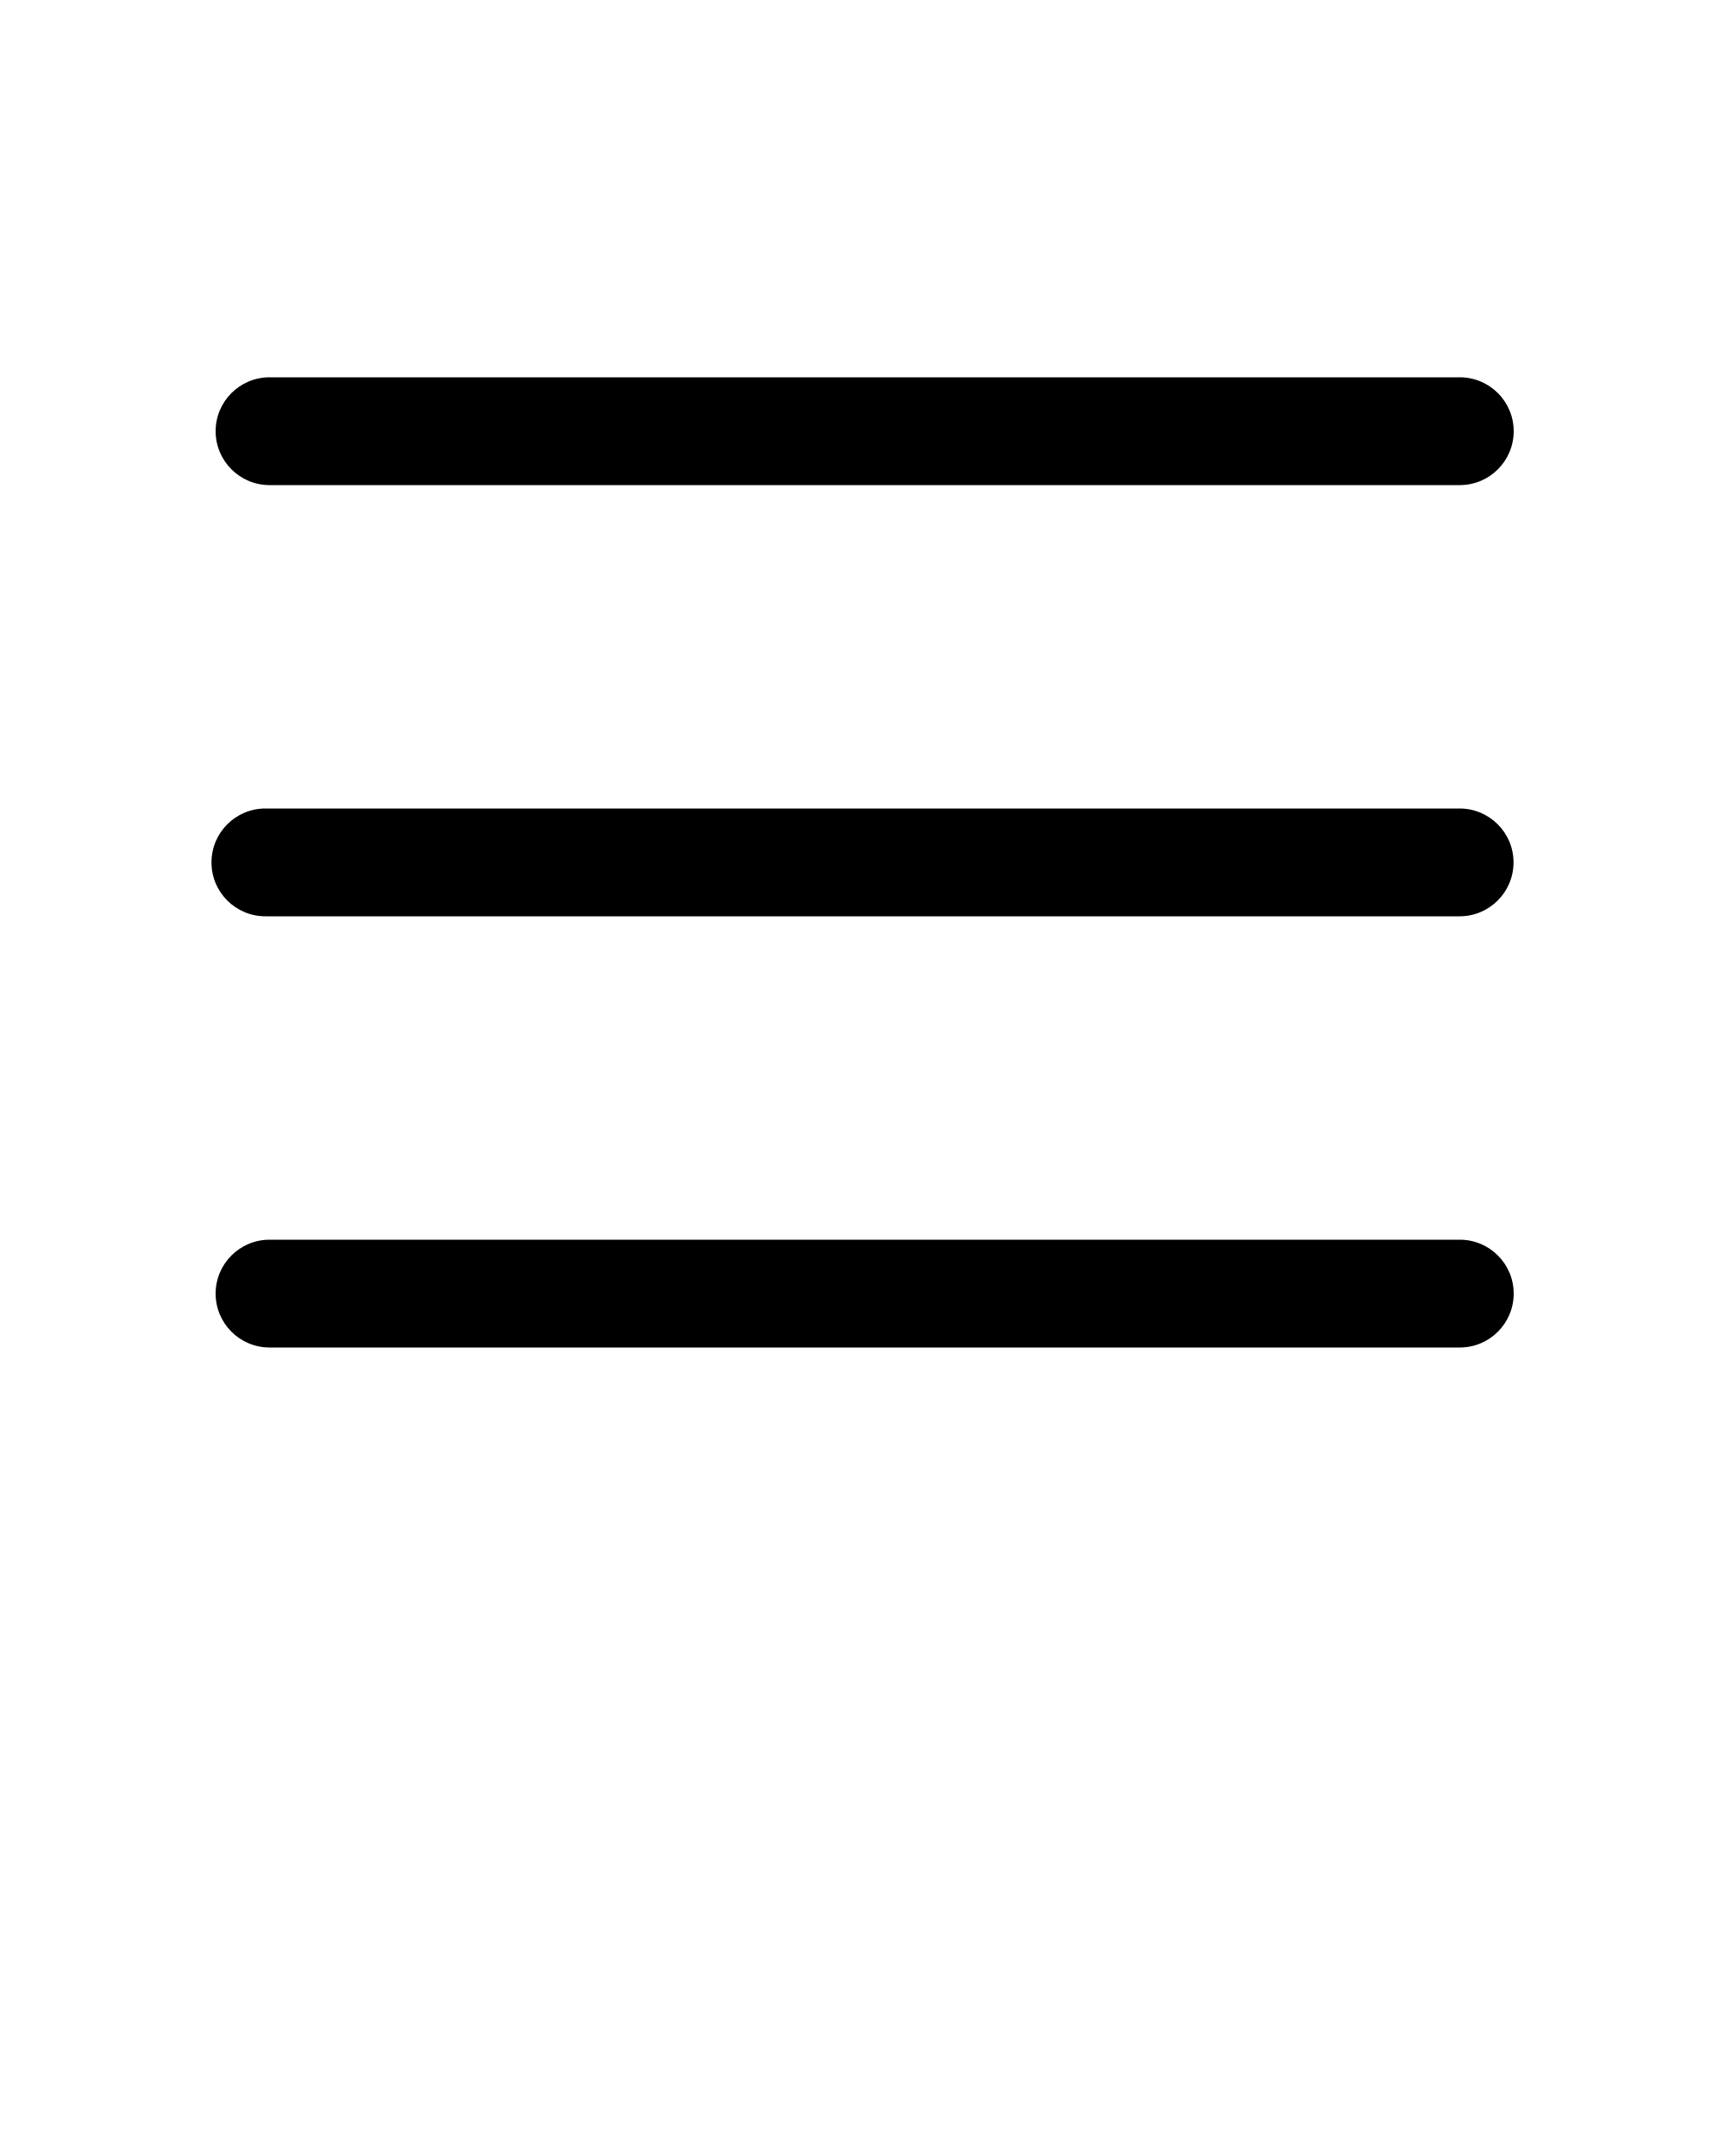
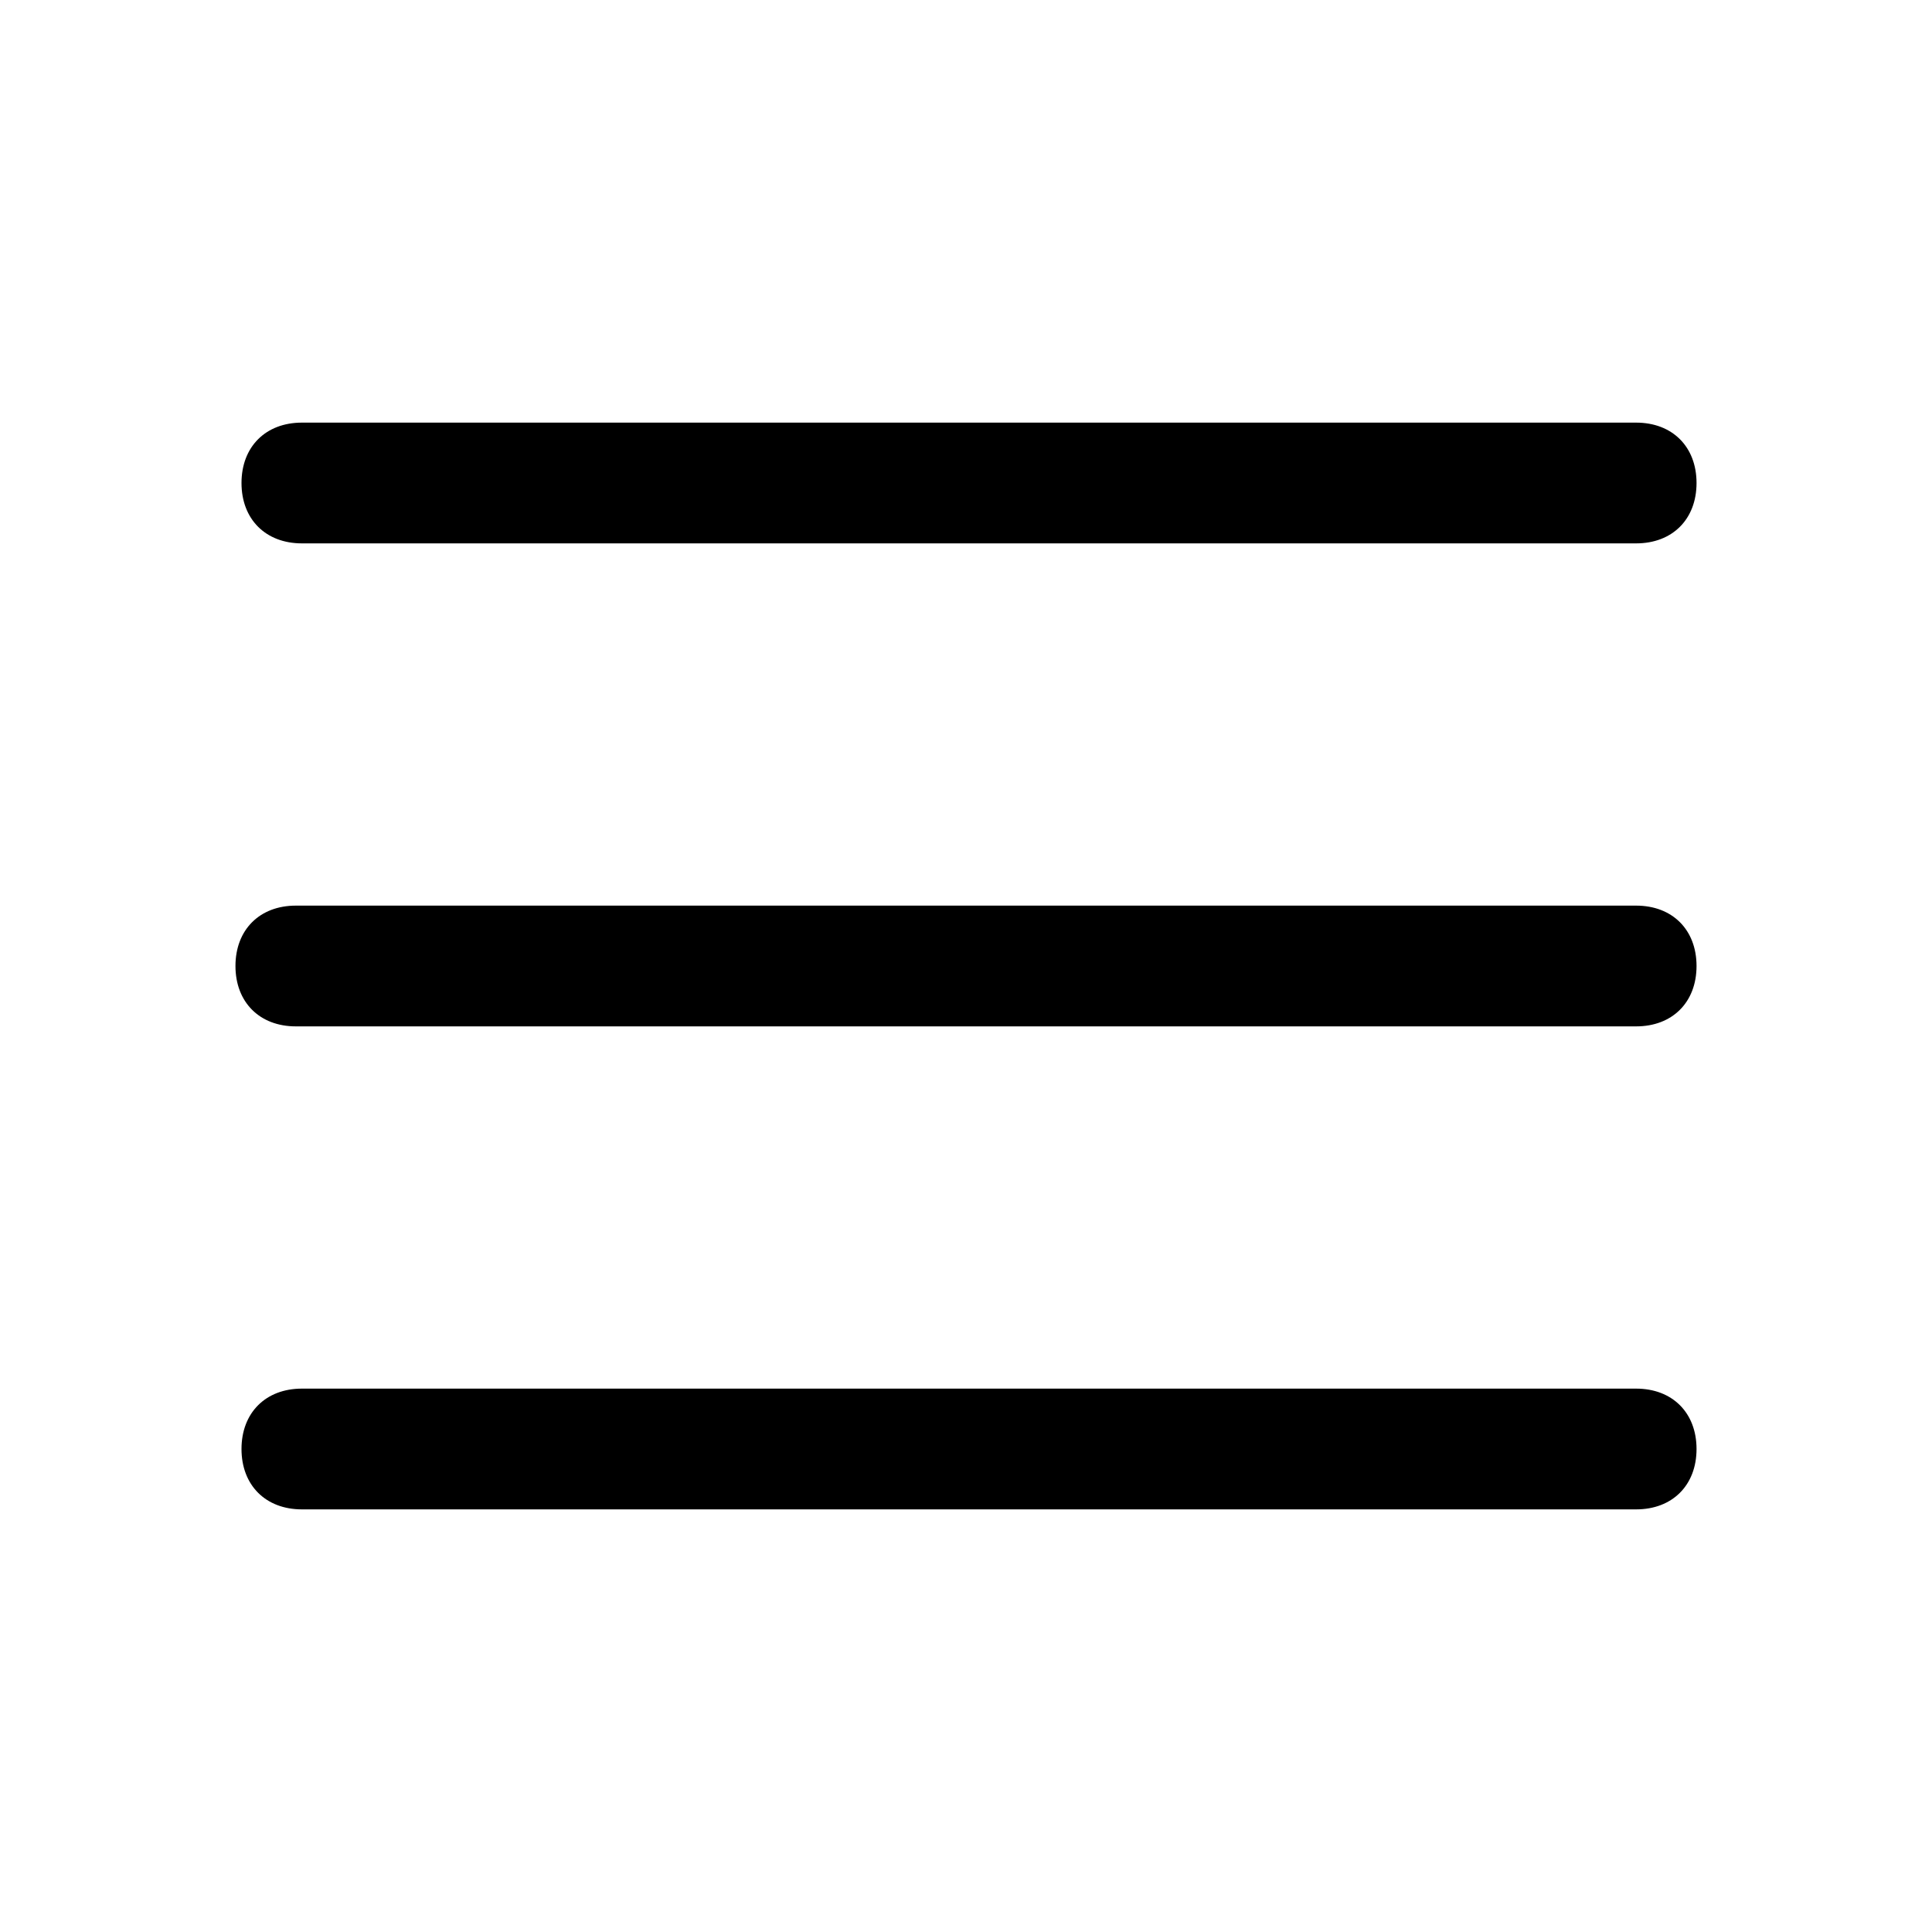
- <svg xmlns="http://www.w3.org/2000/svg" viewBox="0 0 32 40" version="1.1" x="0px" y="0px">
-   <g stroke="none" stroke-width="1" fill="none" fill-rule="evenodd">
-     <path d="M4.923,17 C4.371,17 3.923,16.552 3.923,16 C3.923,15.448 4.371,15 4.923,15 L27.077,15 C27.629,15 28.077,15.448 28.077,16 C28.077,16.552 27.629,17 27.077,17 L4.923,17 Z M5,25 C4.448,25 4,24.552 4,24 C4,23.448 4.448,23 5,23 L27.08,23 C27.632,23 28.08,23.448 28.08,24 C28.08,24.552 27.632,25 27.08,25 L5,25 Z M5,9 C4.448,9 4,8.552 4,8 C4,7.448 4.448,7 5,7 L27.08,7 C27.632,7 28.08,7.448 28.08,8 C28.08,8.552 27.632,9 27.08,9 L5,9 Z" fill="#000000" fill-rule="nonzero" />
+ <svg xmlns="http://www.w3.org/2000/svg" version="1.1" id="Layer_1" x="0px" y="0px" viewBox="0 0 32 32" style="enable-background:new 0 0 32 32;" xml:space="preserve">
+   <g>
+     <path d="M4.9,17c-0.6,0-1-0.4-1-1c0-0.6,0.4-1,1-1h22.2c0.6,0,1,0.4,1,1c0,0.6-0.4,1-1,1H4.9z M5,25c-0.6,0-1-0.4-1-1s0.4-1,1-1   h22.1c0.6,0,1,0.4,1,1s-0.4,1-1,1H5z M5,9C4.4,9,4,8.6,4,8c0-0.6,0.4-1,1-1h22.1c0.6,0,1,0.4,1,1c0,0.6-0.4,1-1,1H5z" />
  </g>
</svg>
